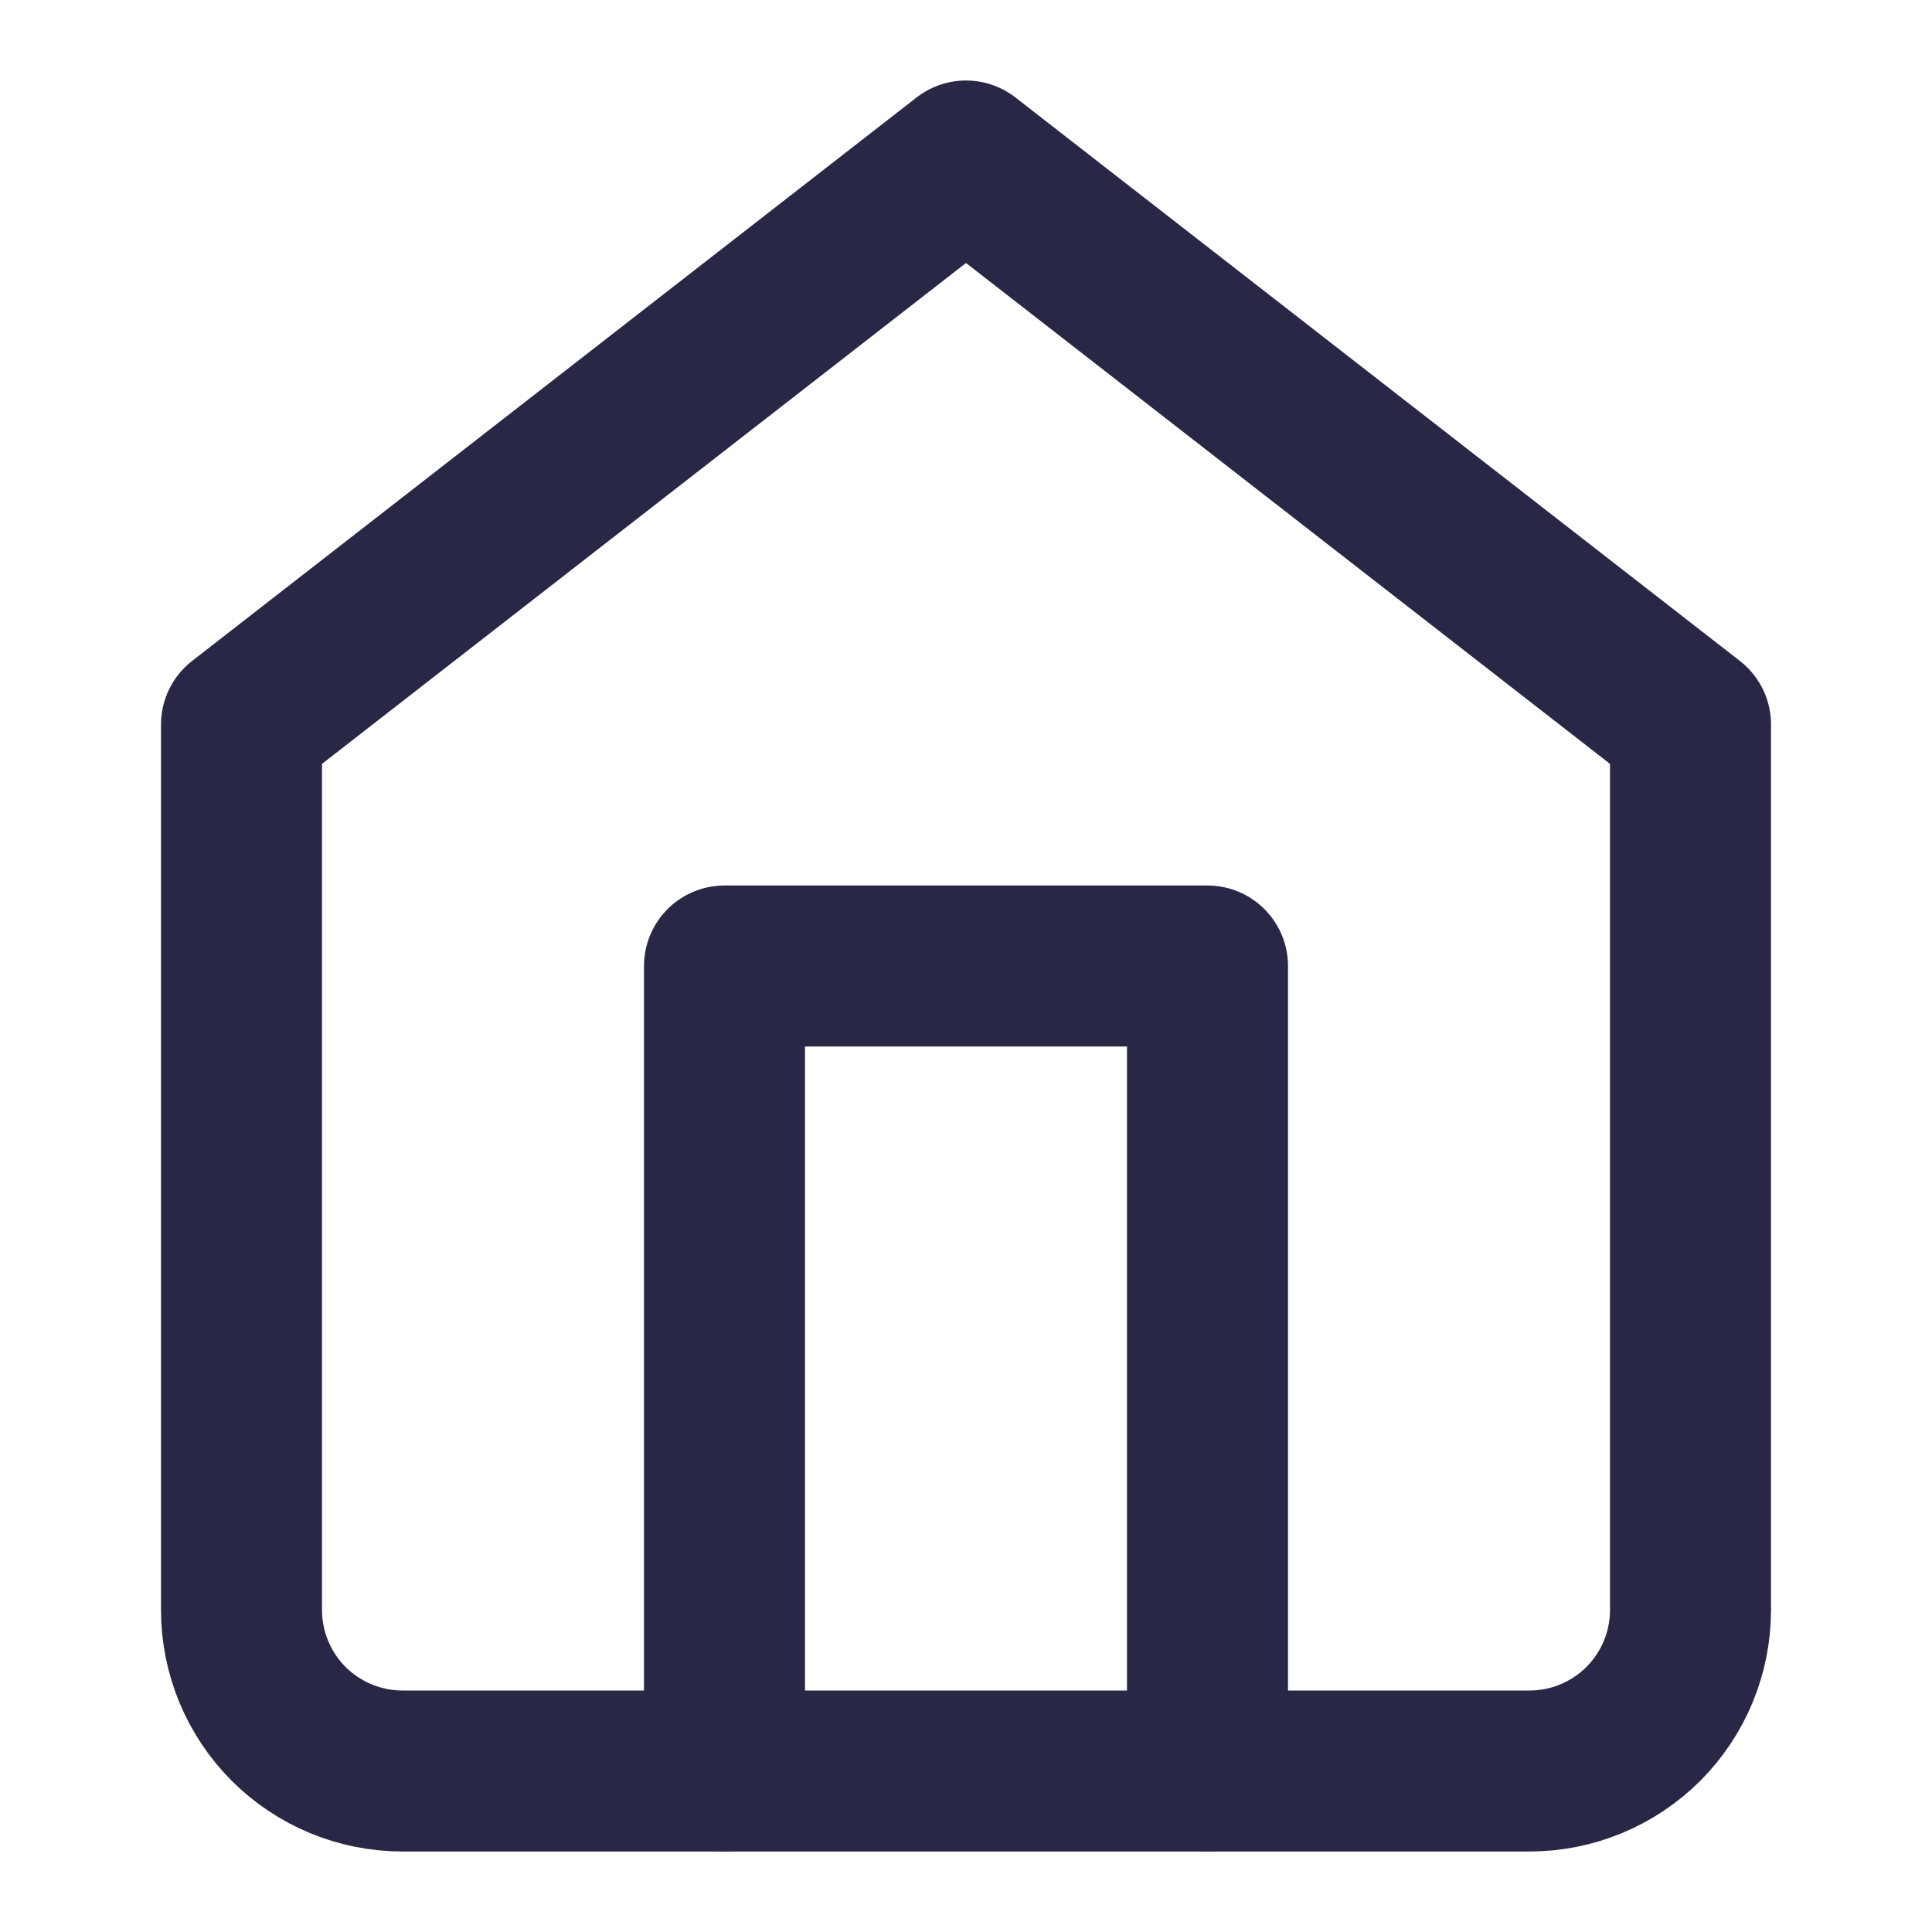
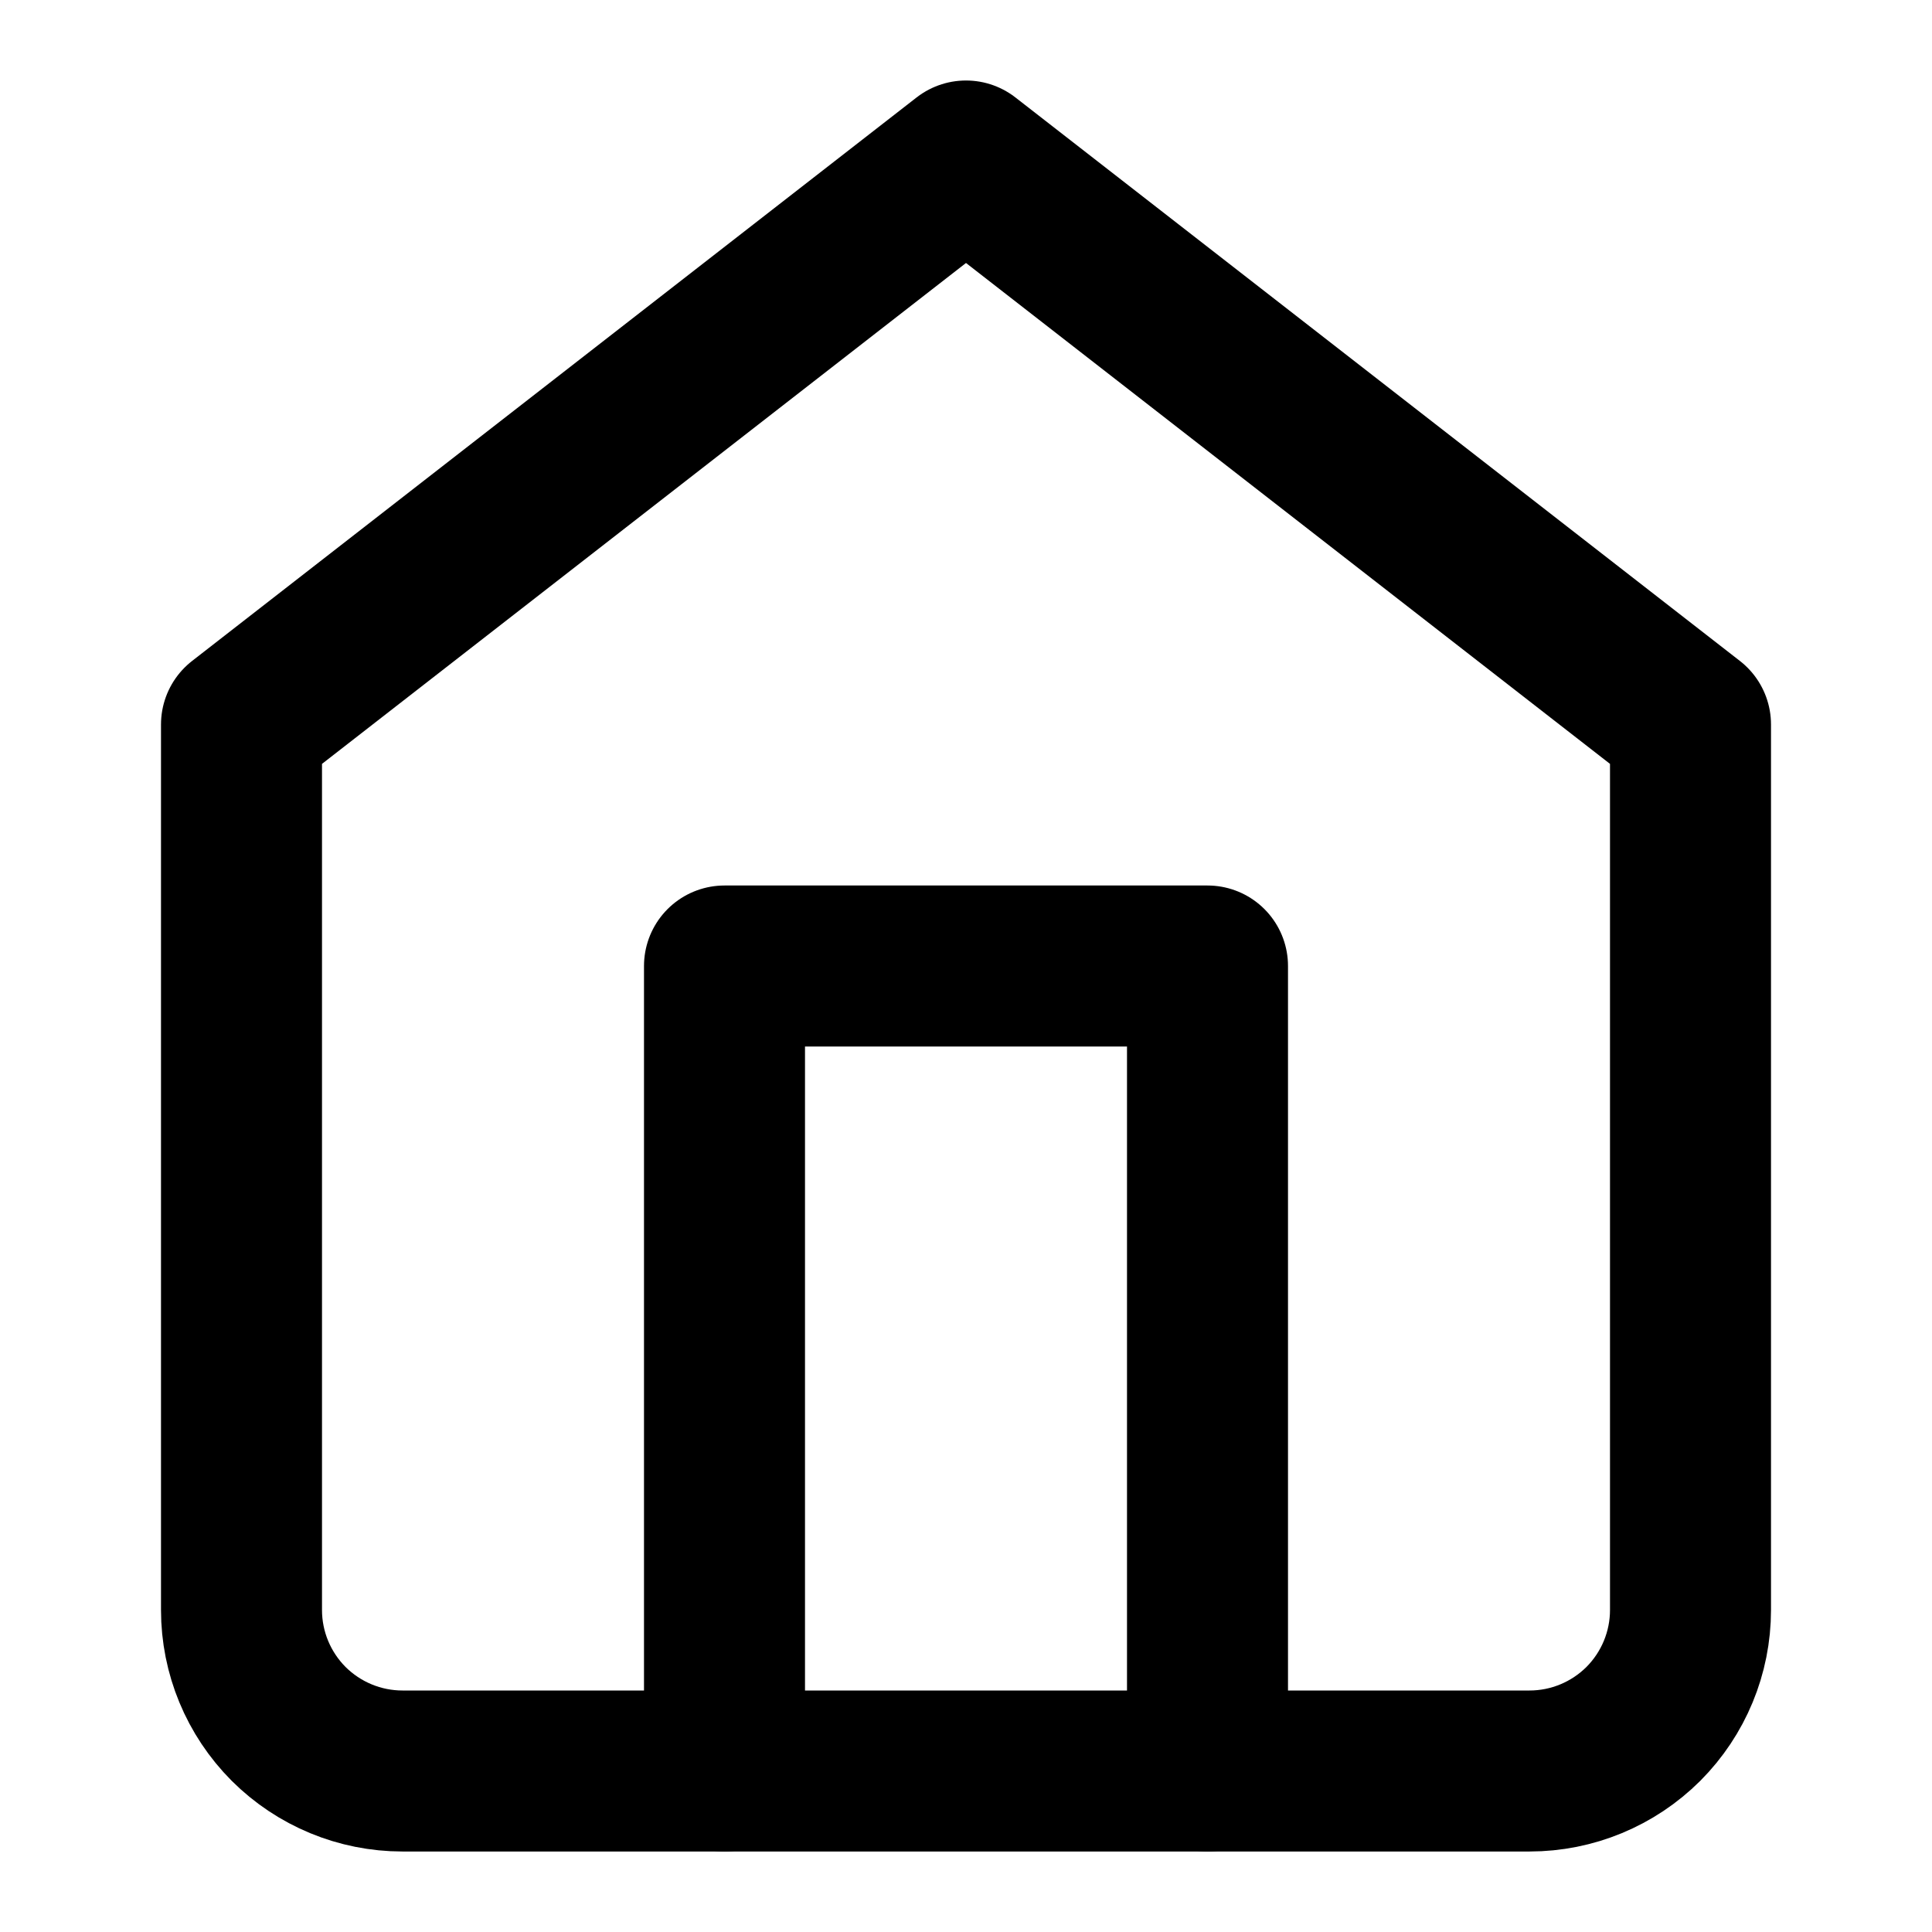
<svg xmlns="http://www.w3.org/2000/svg" width="18" height="18" viewBox="0 0 18 18" fill="none">
-   <path d="M2.25 6.75L9 1.5L15.75 6.75V15C15.75 15.398 15.592 15.779 15.311 16.061C15.029 16.342 14.648 16.5 14.25 16.5H3.75C3.352 16.5 2.971 16.342 2.689 16.061C2.408 15.779 2.25 15.398 2.25 15V6.75Z" stroke="#282846" stroke-width="1.5" stroke-linecap="round" stroke-linejoin="round" />
-   <path d="M6.75 16.5V9H11.25V16.5" stroke="#282846" stroke-width="1.5" stroke-linecap="round" stroke-linejoin="round" />
+   <path d="M2.25 6.75L9 1.5L15.75 6.75V15C15.75 15.398 15.592 15.779 15.311 16.061C15.029 16.342 14.648 16.5 14.25 16.5H3.75C3.352 16.5 2.971 16.342 2.689 16.061C2.408 15.779 2.25 15.398 2.25 15V6.75Z" stroke="currentColor" stroke-width="1.5" stroke-linecap="round" stroke-linejoin="round" />
+   <path d="M6.75 16.5V9H11.25V16.5" stroke="currentColor" stroke-width="1.5" stroke-linecap="round" stroke-linejoin="round" />
</svg>
